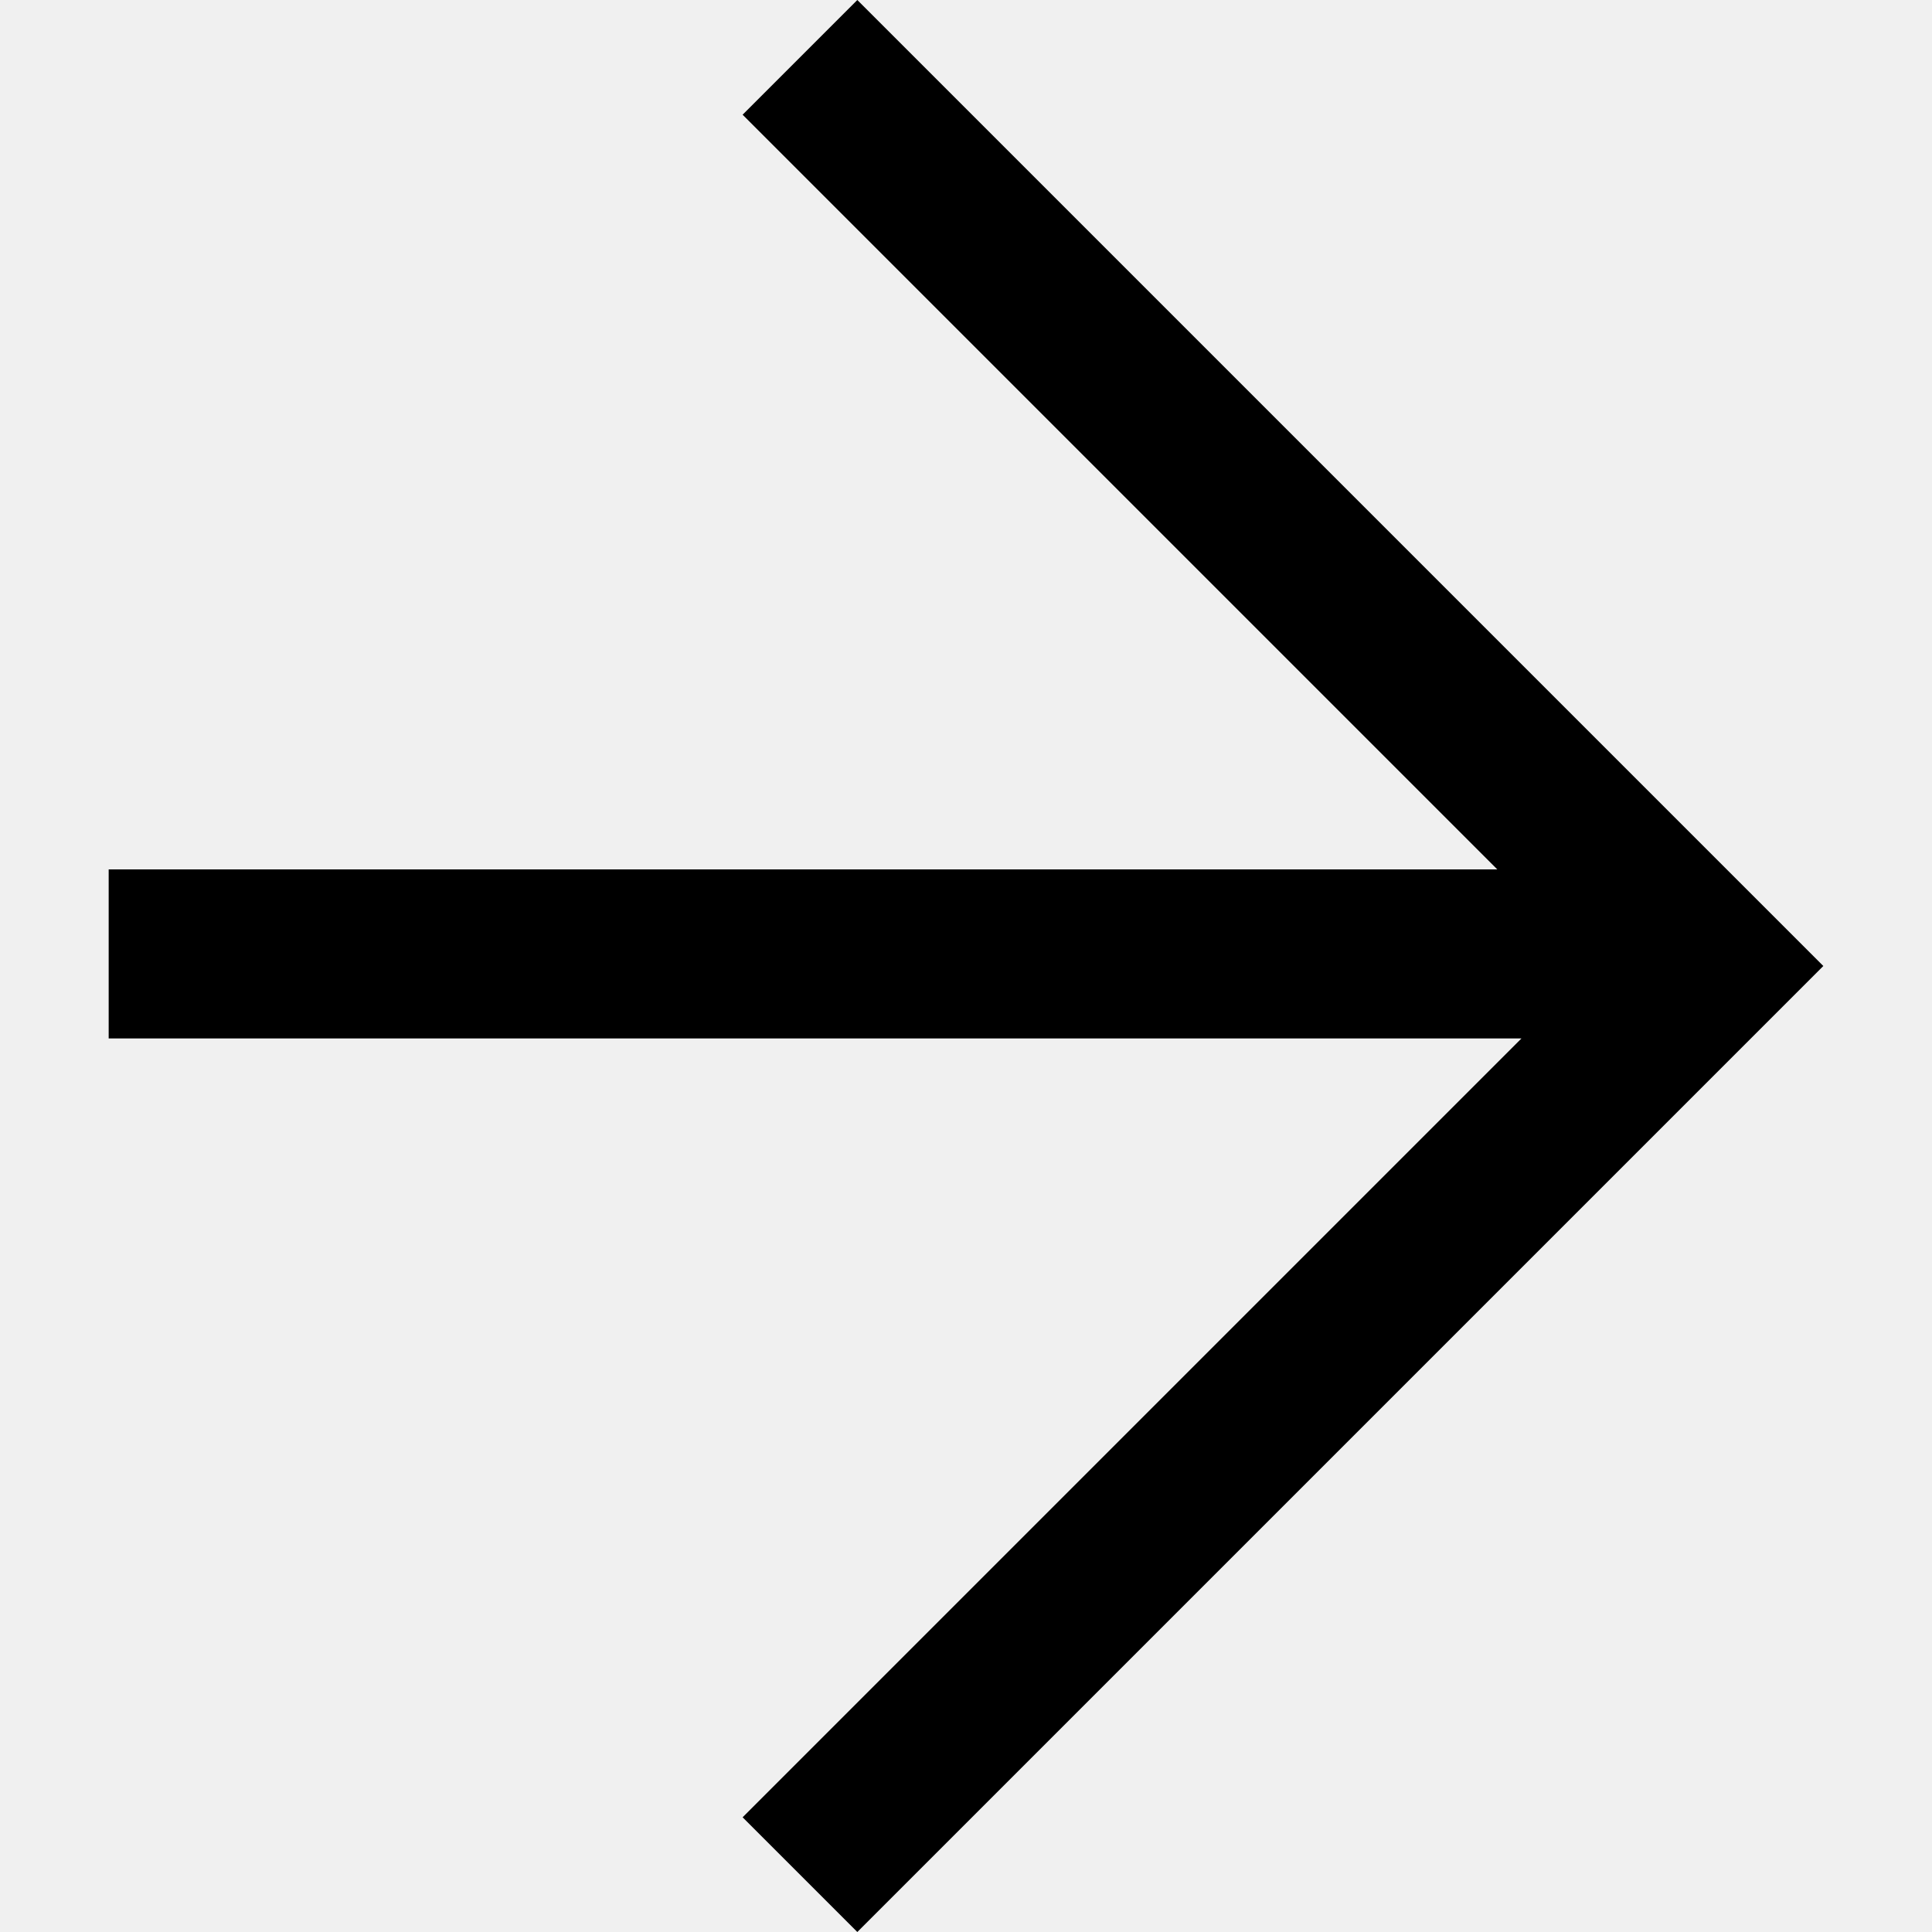
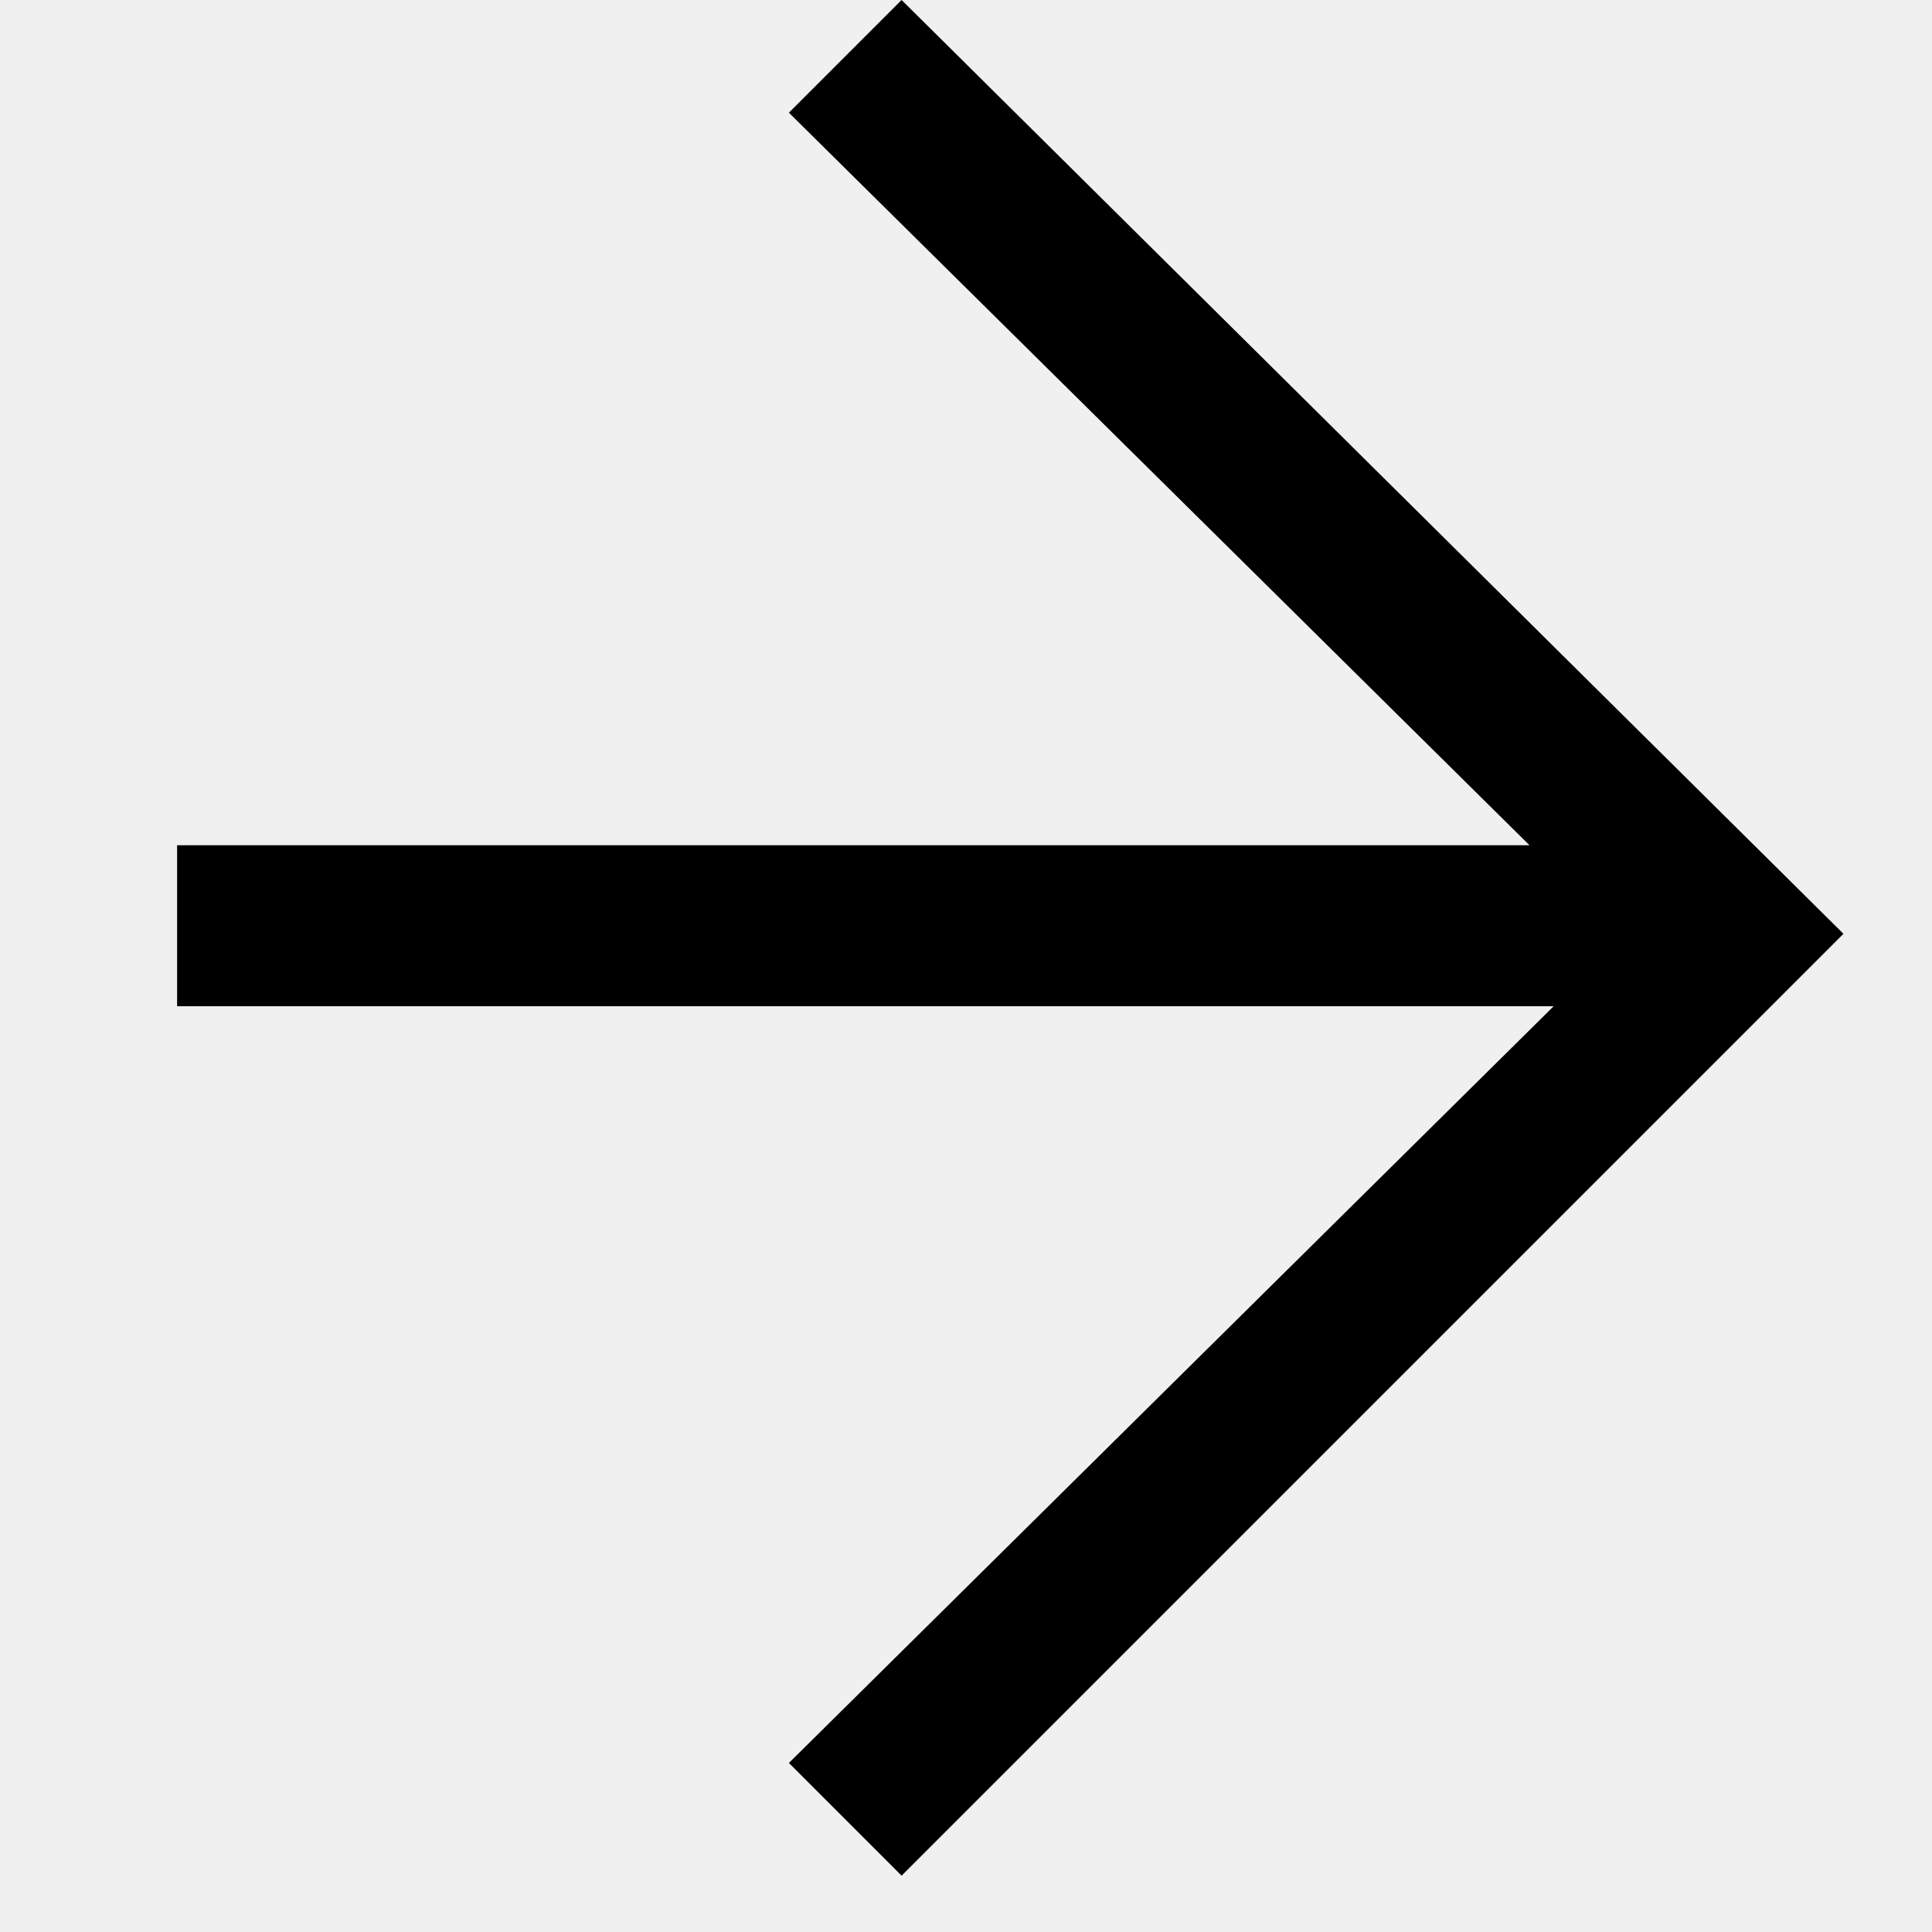
- <svg xmlns="http://www.w3.org/2000/svg" xmlns:xlink="http://www.w3.org/1999/xlink" width="24px" height="24px" viewBox="0 0 24 24" version="1.1">
-   <defs>
-     <polygon id="path-1" points="10.65 -5.00000006e-08 9.225 1.425 18.6 10.8 1.35 10.8 1.35 12.9 18.9 12.9 9.225 22.575 10.65 24 22.65 12" />
-   </defs>
-   <g id="VW/Icons/arrow-rt" stroke="none" stroke-width="1" fill="none" fill-rule="evenodd">
-     <mask id="mask-2" fill="white">
-       <use xlink:href="#path-1" />
-     </mask>
-     <g fill-rule="nonzero" />
-     <g id="Group" mask="url(#mask-2)" fill="#000000">
-       <g id="🎨-color">
-         <rect id="Swatch" x="0" y="0" width="24" height="24" />
-       </g>
-     </g>
+ <svg xmlns="http://www.w3.org/2000/svg" x="0px" y="0px" viewBox="0 0 24 24" aria-labelledby="arrow right" role="presentation">
+   <g fill="currentColor">
+     <polygon points="11.2,0 9.8,1.4 19,10.5 2.2,10.5 2.2,12.5 19.3,12.5 9.8,21.9 11.2,23.3 22.9,11.6 " />
  </g>
</svg>
